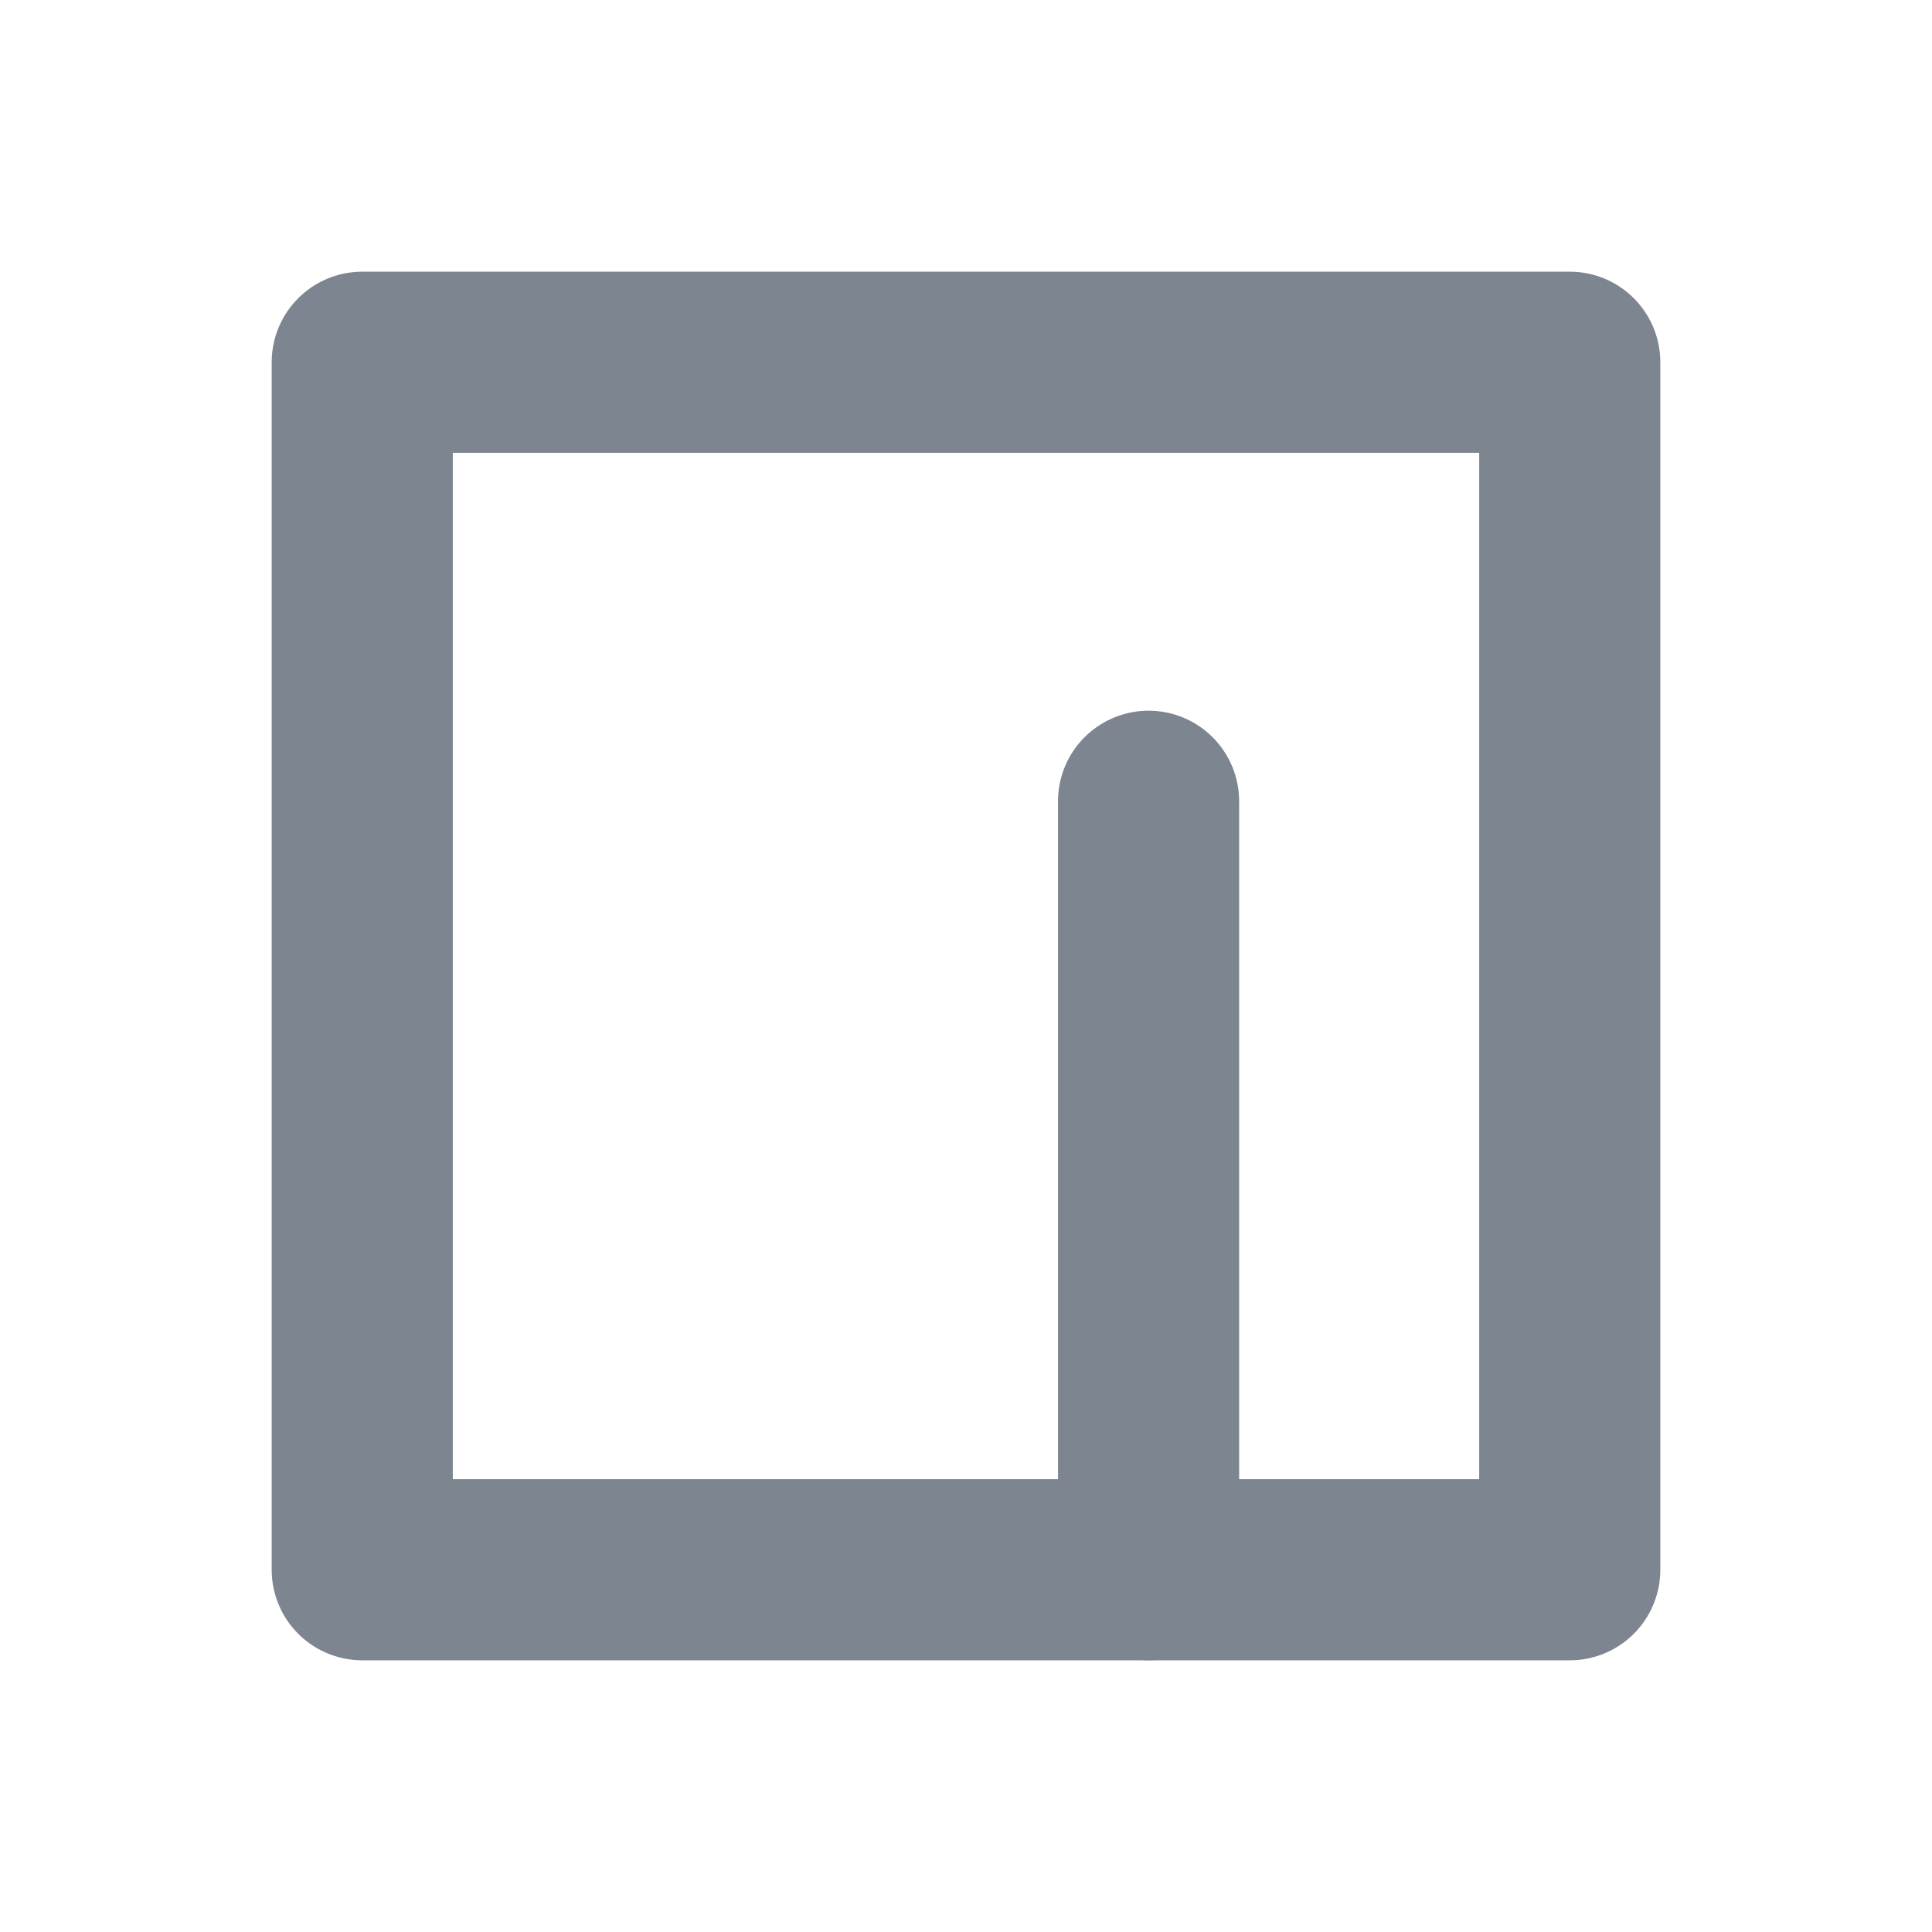
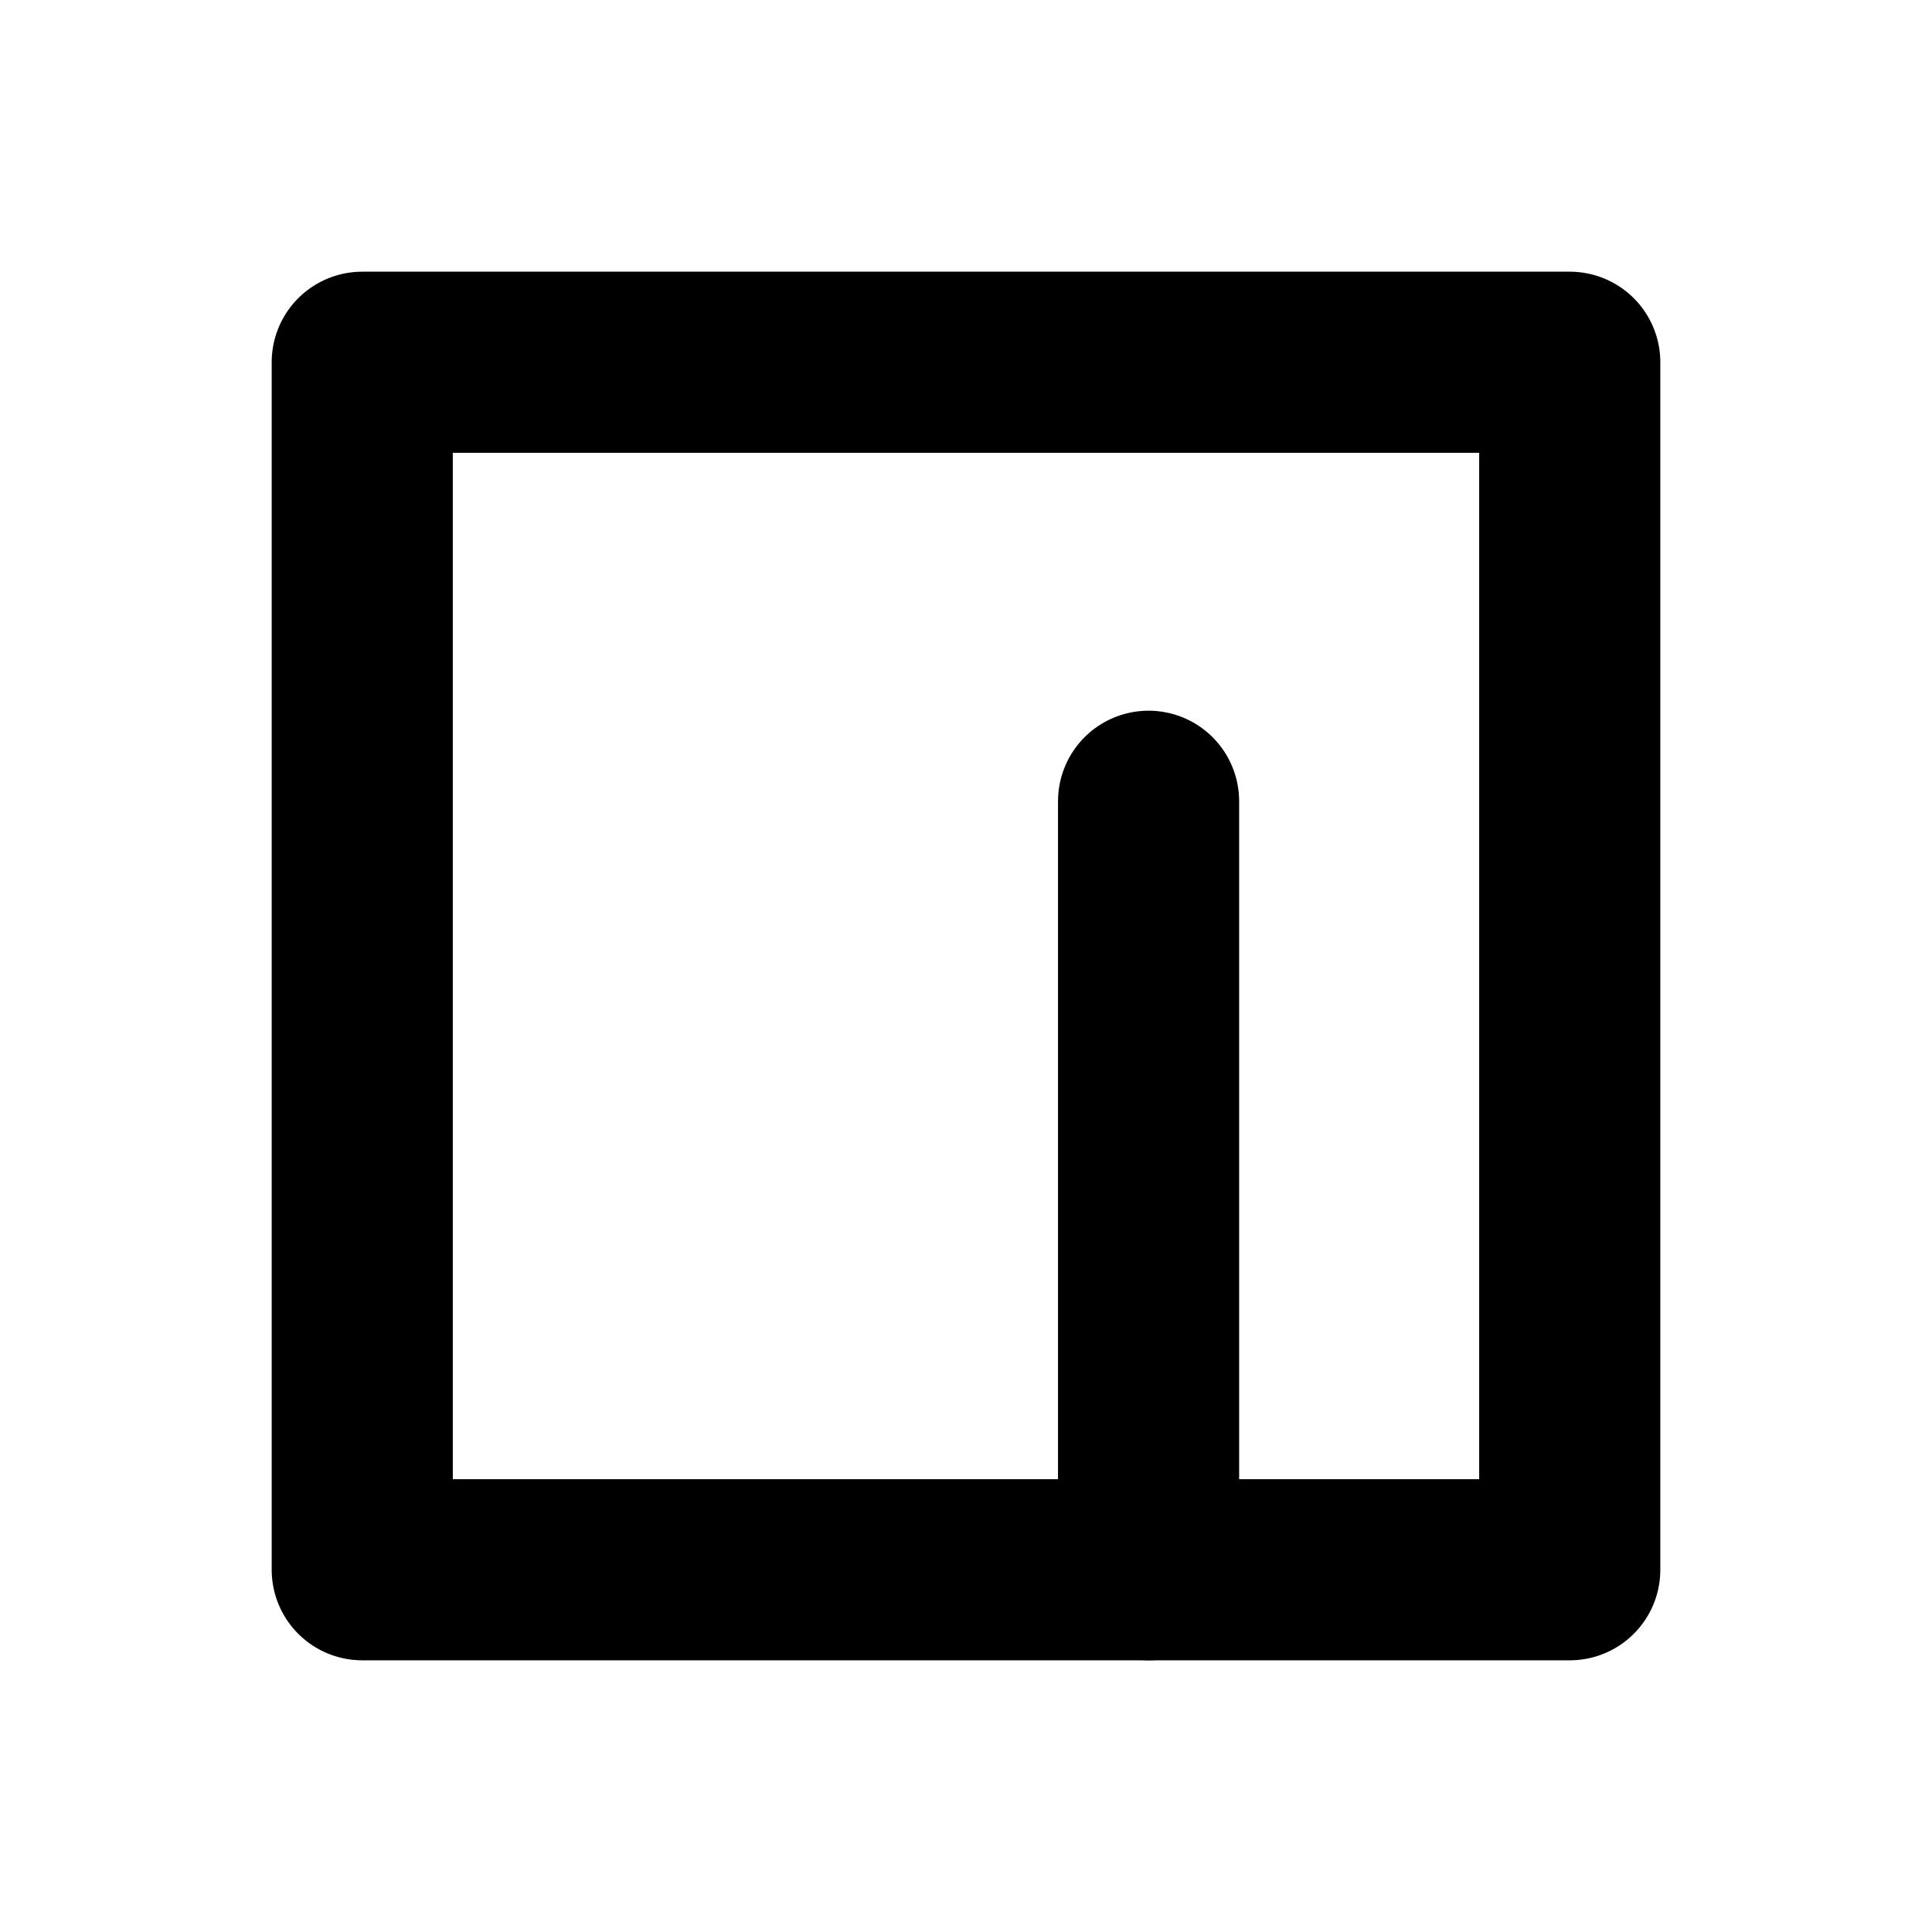
<svg xmlns="http://www.w3.org/2000/svg" viewBox="0 0 16 16">
-   <style>.no-fill{fill:none}.stroke{stroke:#7d8590;stroke-width:1.5px;stroke-linecap:round;stroke-linejoin:round}</style>
+   <style>.no-fill{fill:none}.stroke{stroke:#000000;stroke-width:1.5px;stroke-linecap:round;stroke-linejoin:round}</style>
  <path class="no-fill stroke" d="M 13 3 L 3 3 L 3 13 L 13 13 Z" transform="matrix(1,0,0,-1,0,16)" />
  <path class="no-fill stroke" d="M 0 0 L 0 -6.364" transform="matrix(1,0,0,-1,9.512,6.6357)" />
</svg>
